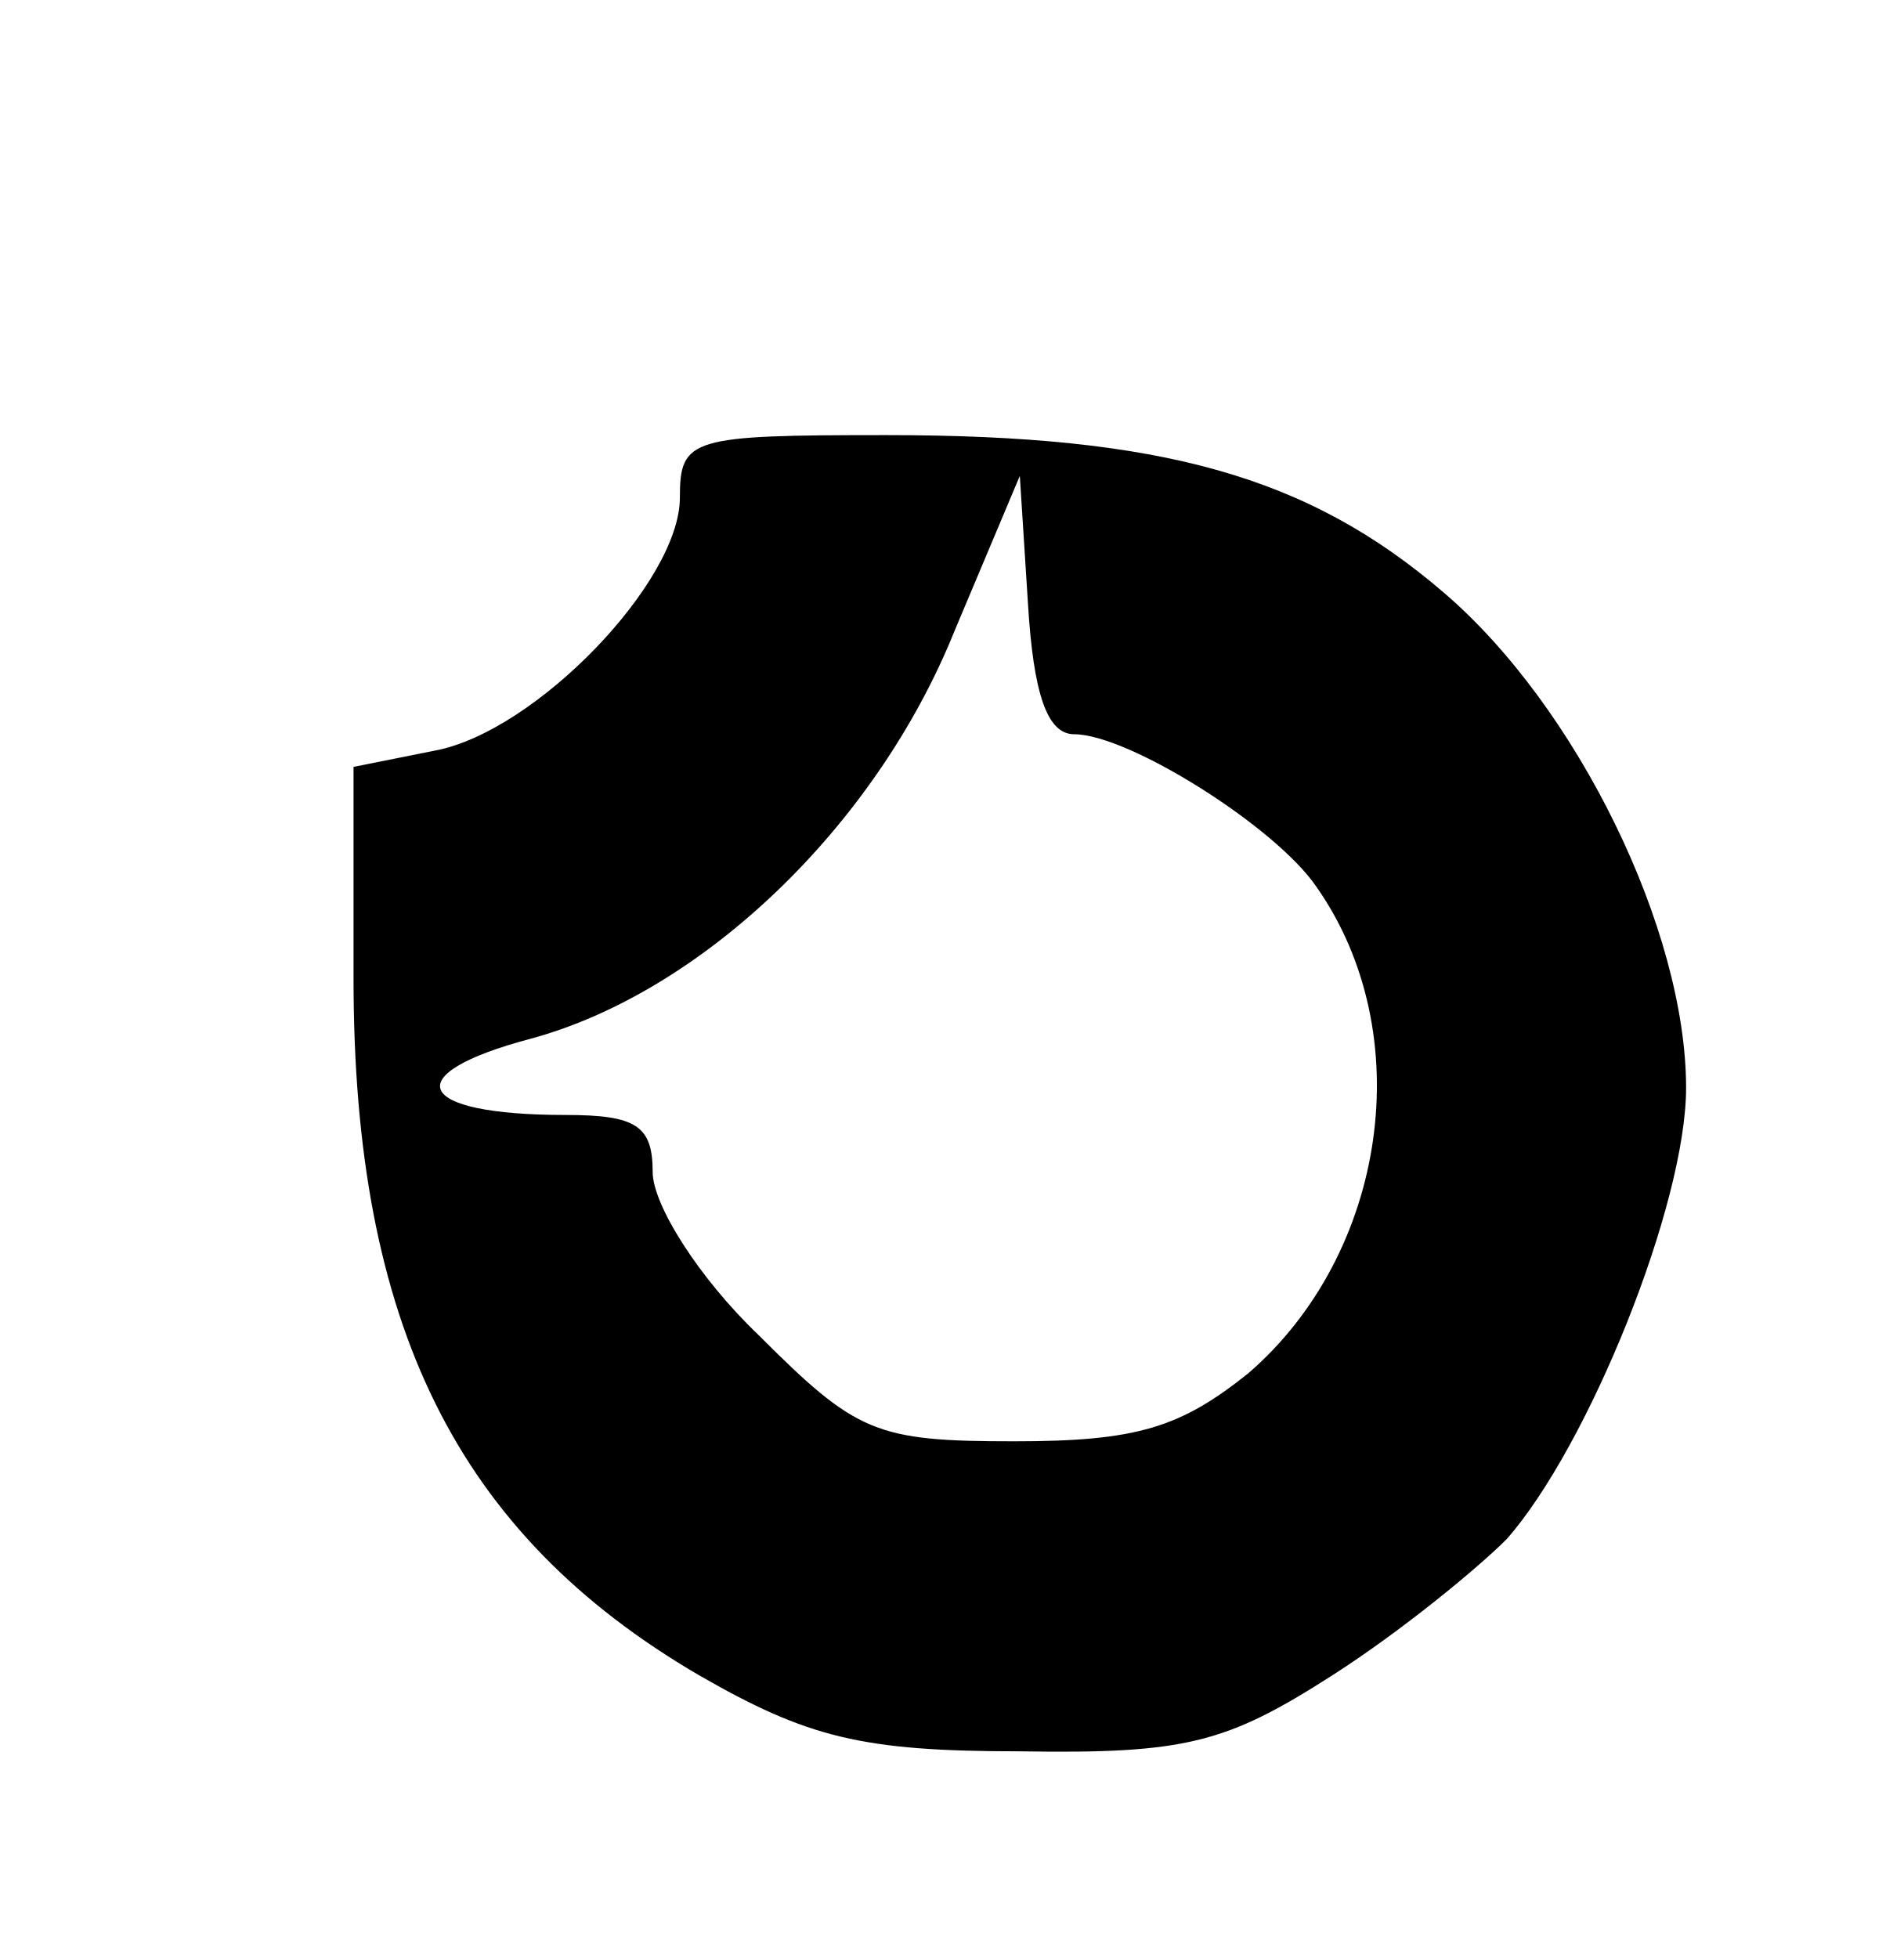
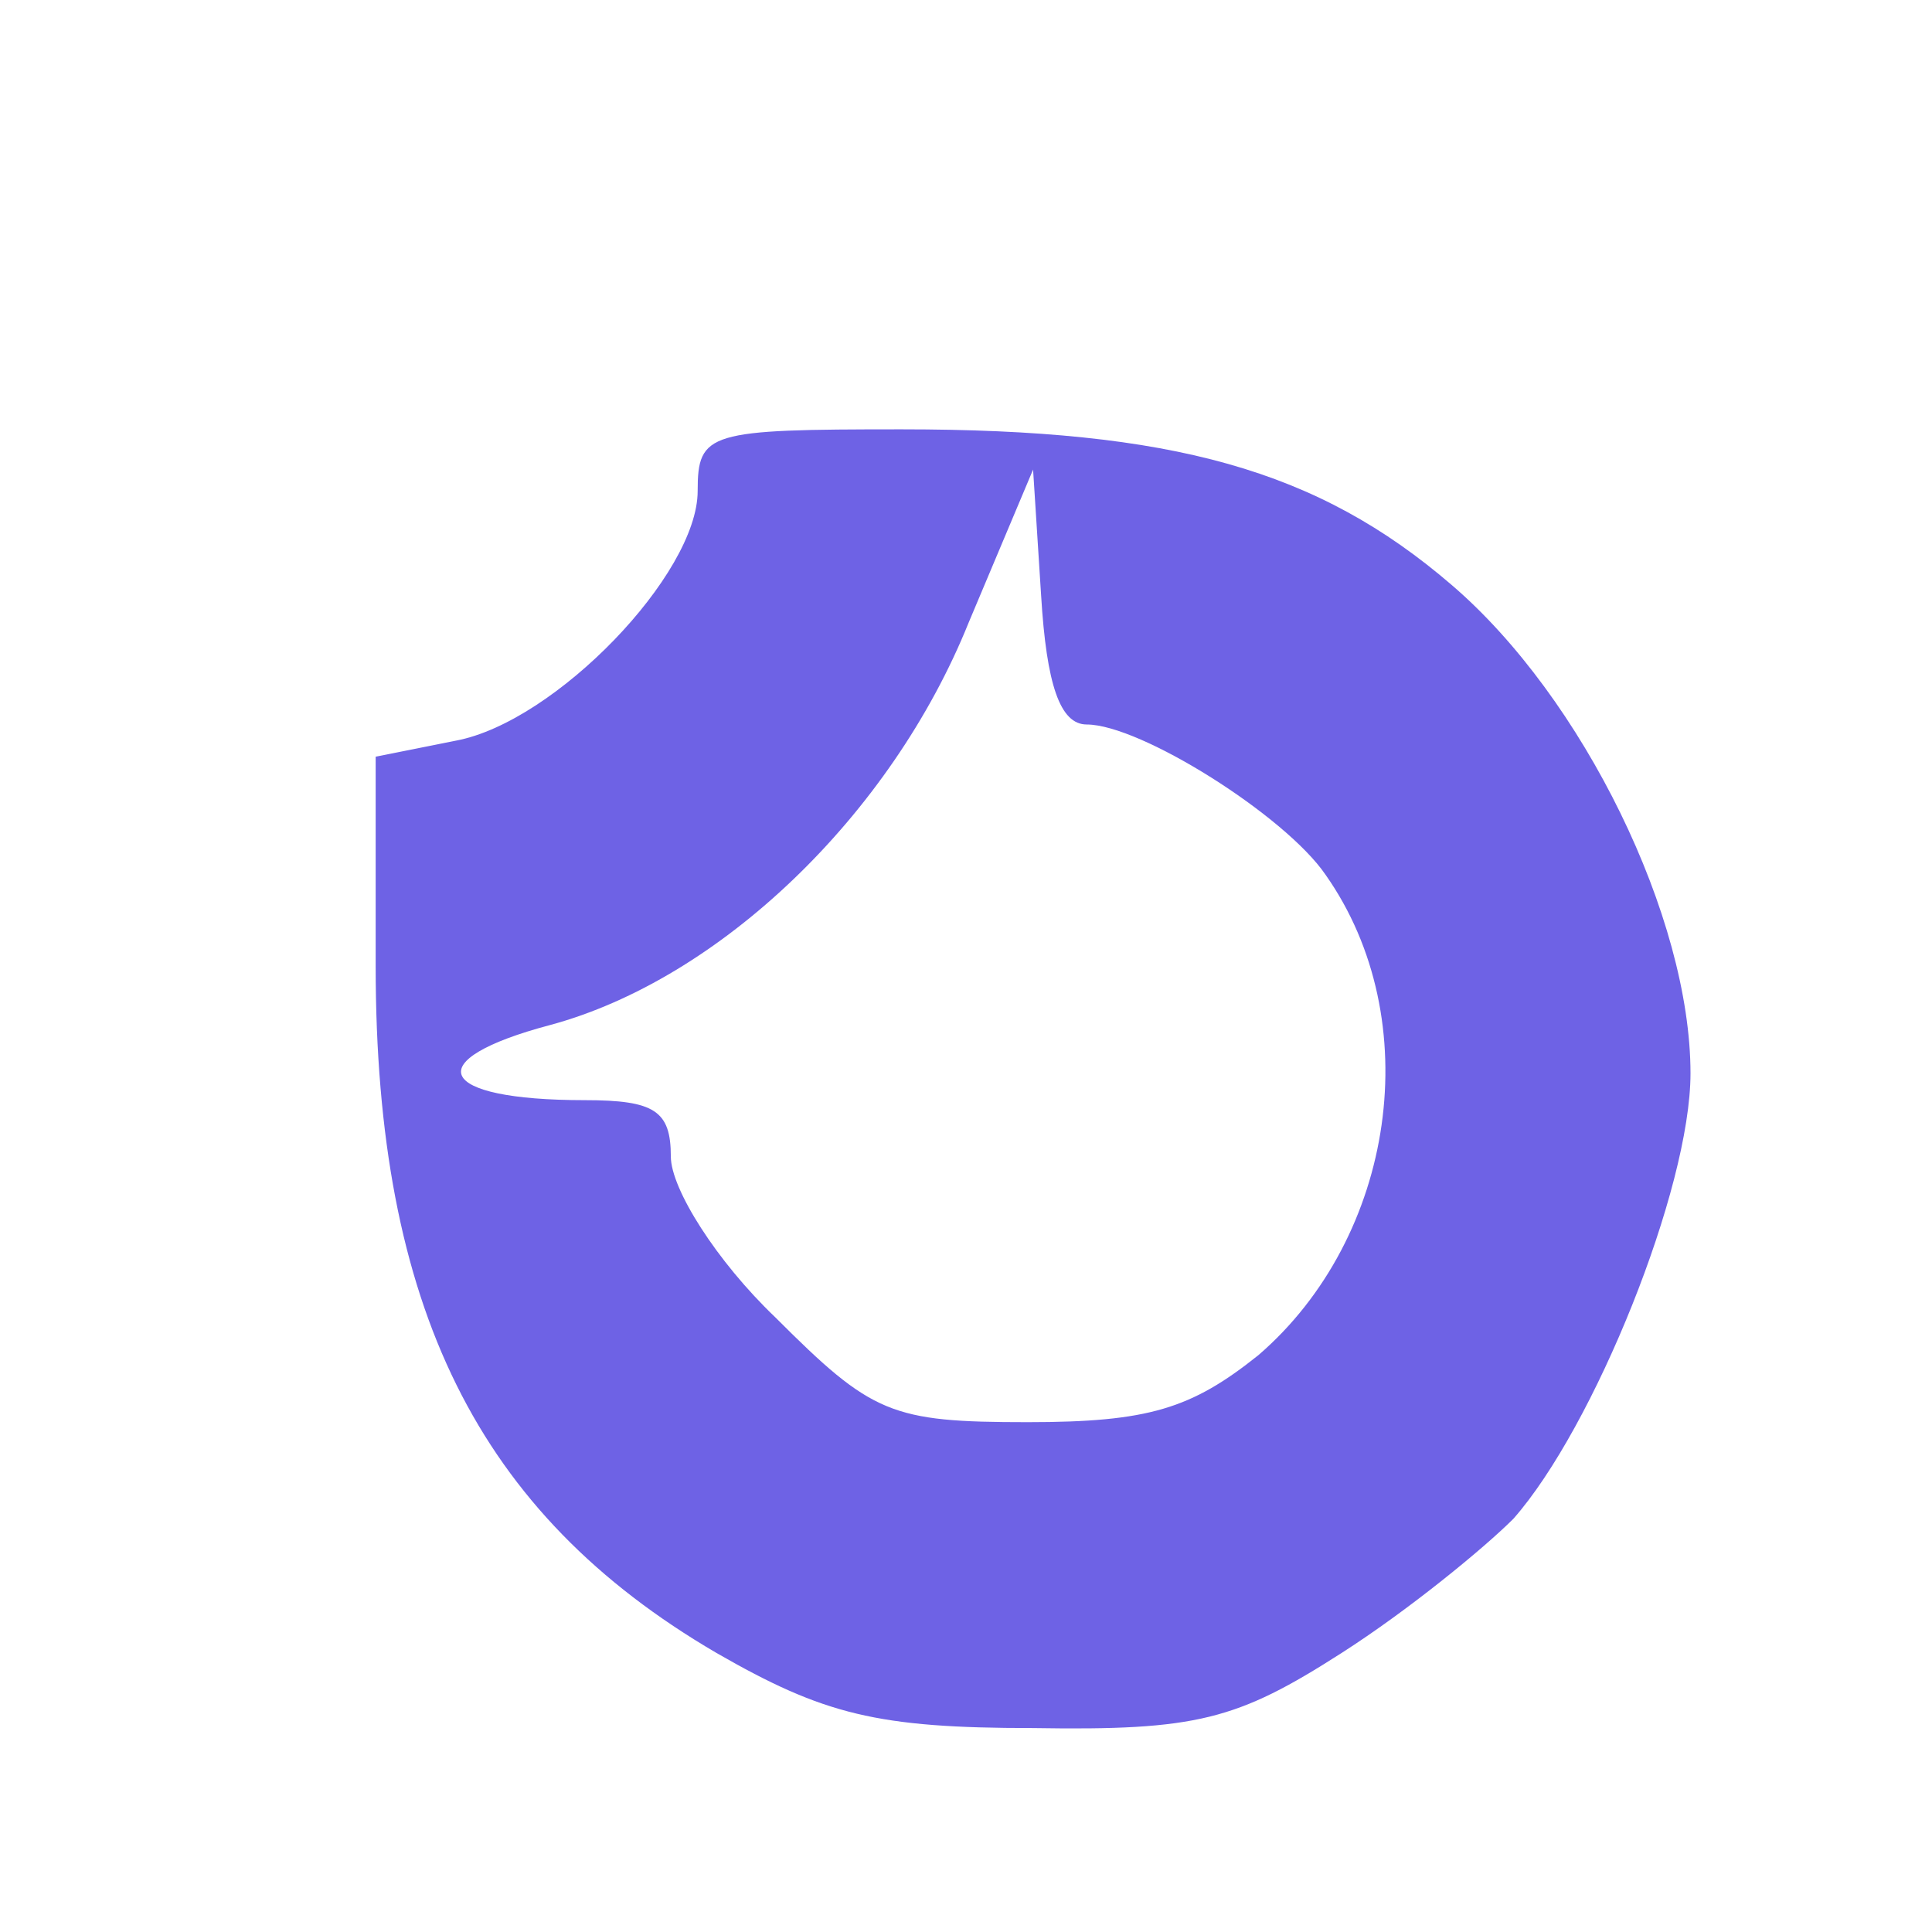
- <svg xmlns="http://www.w3.org/2000/svg" version="1.0" width="70pt" height="72pt" viewBox="0 0 70 72" preserveAspectRatio="xMidYMid meet">
-   <g transform="translate(0,72) scale(0.1,-0.1)" fill="#000000" stroke="none">
+ <svg xmlns="http://www.w3.org/2000/svg" version="1.0" width="45pt" height="45pt" viewBox="0 0 70 72" preserveAspectRatio="xMidYMid meet">
+   <g transform="translate(0,72) scale(0.1,-0.1)" fill="#6E62E5" stroke="none">
    <path d="M250 537 c0 -31 -53 -86 -90 -93 l-30 -6 0 -78 c0 -127 38 -204 127 -256 40 -23 60 -28 118 -28 61 -1 76 3 115 28 25 16 53 39 64 50 30 34 66 123 66 166 0 58 -40 140 -89 182 -50 43 -104 58 -205 58 -72 0 -76 -1 -76 -23z m145 -87 c20 0 74 -34 89 -56 38 -54 26 -135 -25 -179 -25 -20 -41 -25 -86 -25 -51 0 -58 3 -94 39 -22 21 -39 48 -39 60 0 17 -6 21 -32 21 -56 0 -62 15 -13 28 63 17 127 78 156 150 l24 57 3 -47 c2 -33 7 -48 17 -48z" />
  </g>
</svg>
